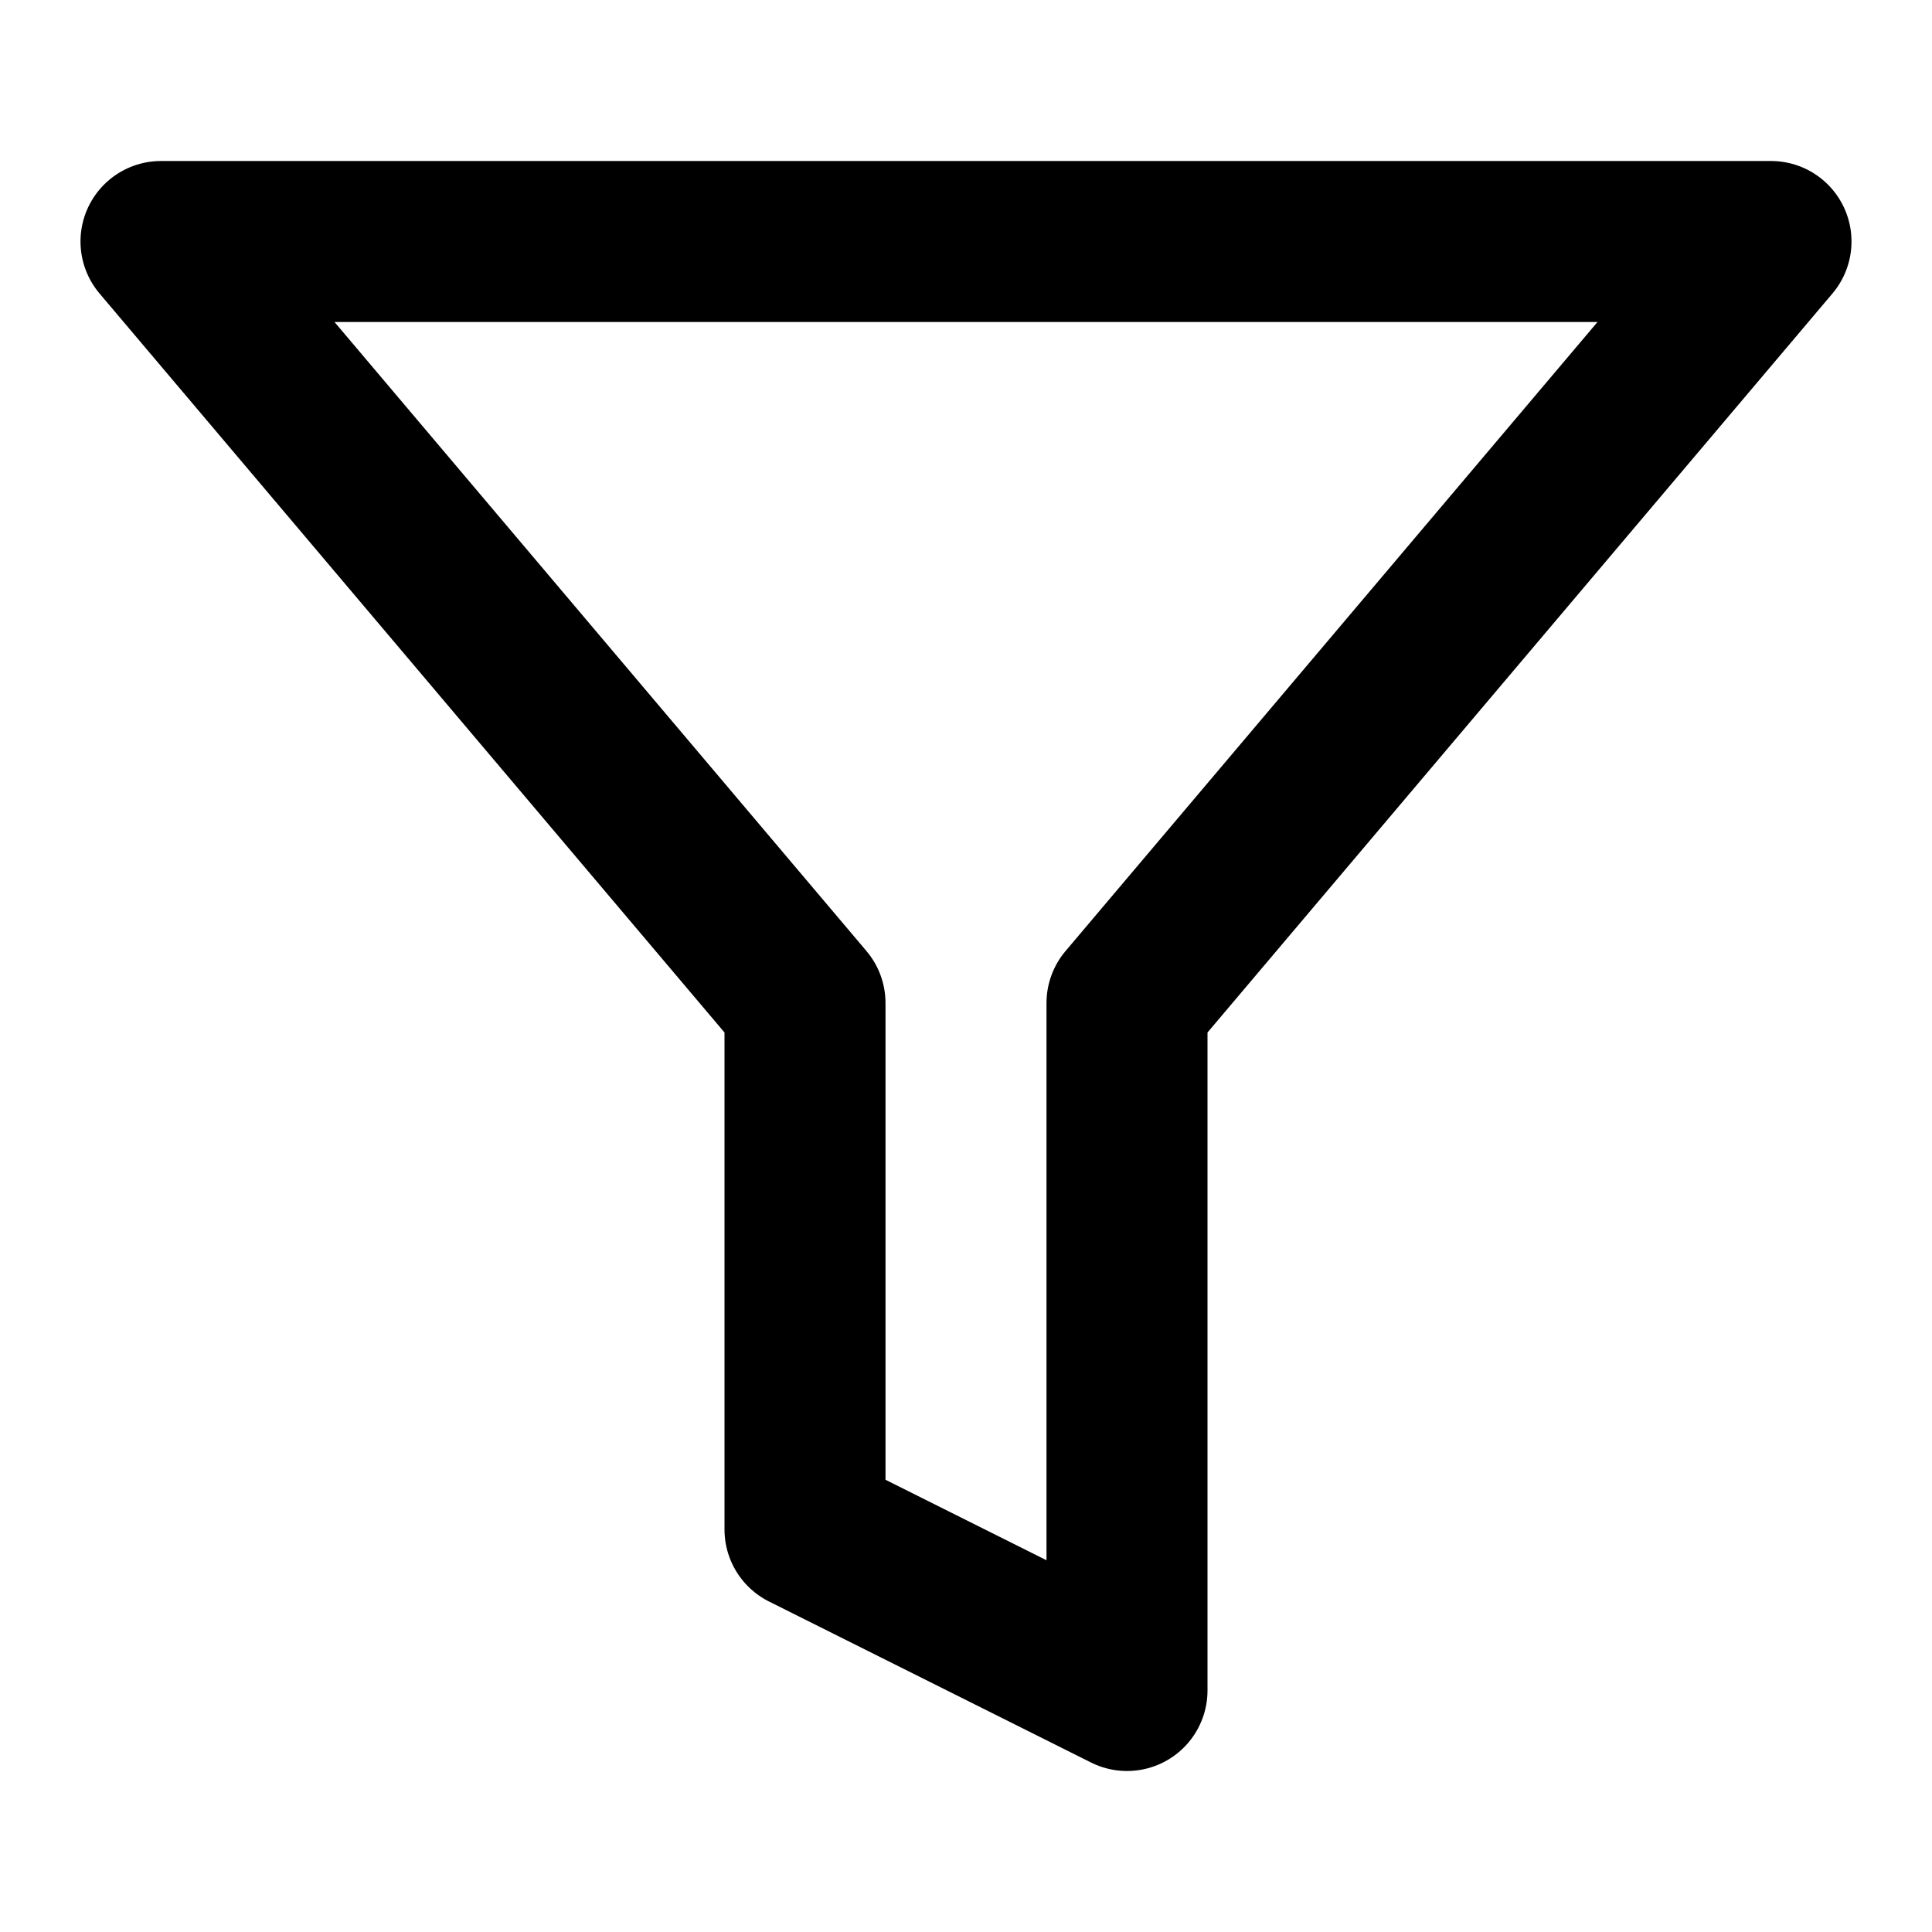
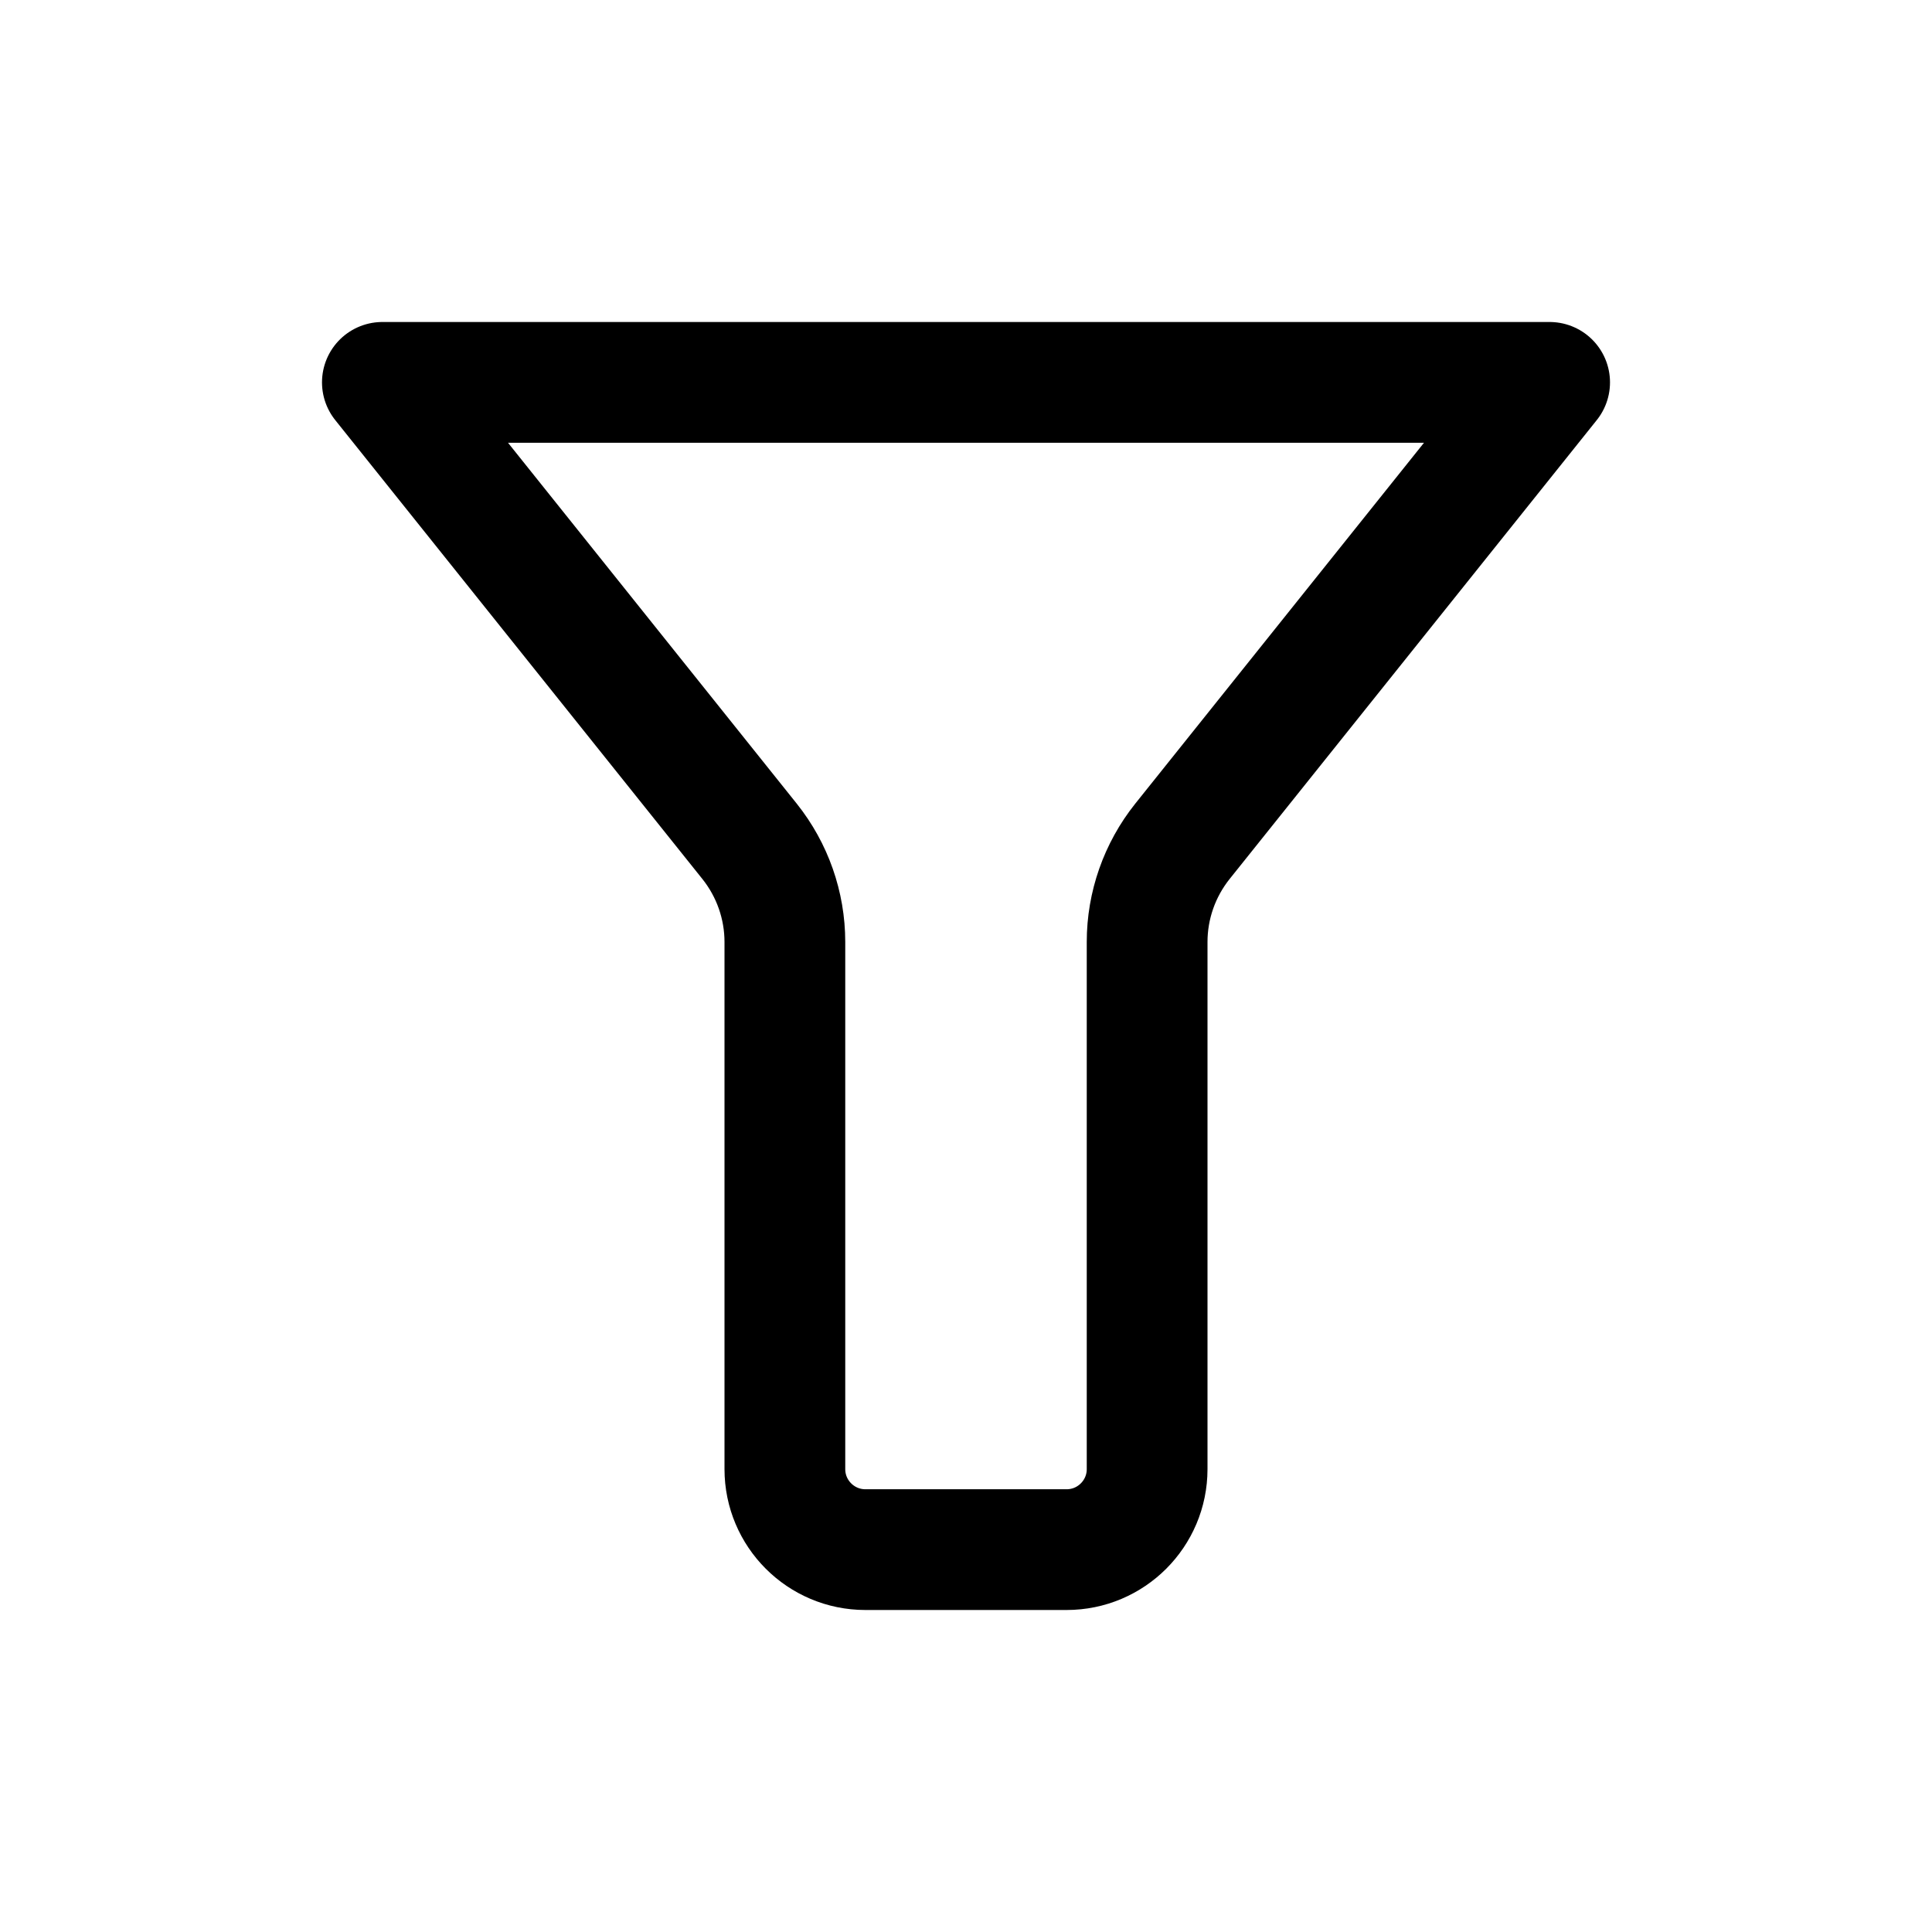
- <svg xmlns="http://www.w3.org/2000/svg" width="24" height="24" viewBox="0 0 24 24" fill="none" stroke="currentColor" stroke-width="2" stroke-linecap="round" stroke-linejoin="round" class="feather feather-filter">
-   <polygon points="22 3 2 3 10 12.46 10 19 14 21 14 12.46 22 3" />
+ <svg width="24" height="24" fill="none" viewBox="0 0 24 24">
+   <path stroke="currentColor" stroke-linecap="round" stroke-linejoin="round" stroke-width="1.5" d="M19.25 4.75H4.75L9.312 10.452C9.595 10.807 9.75 11.247 9.75 11.702V18.25C9.75 18.802 10.198 19.25 10.75 19.25H13.25C13.802 19.25 14.25 18.802 14.25 18.25V11.702C14.25 11.247 14.405 10.807 14.688 10.452L19.25 4.75Z" />
</svg>
